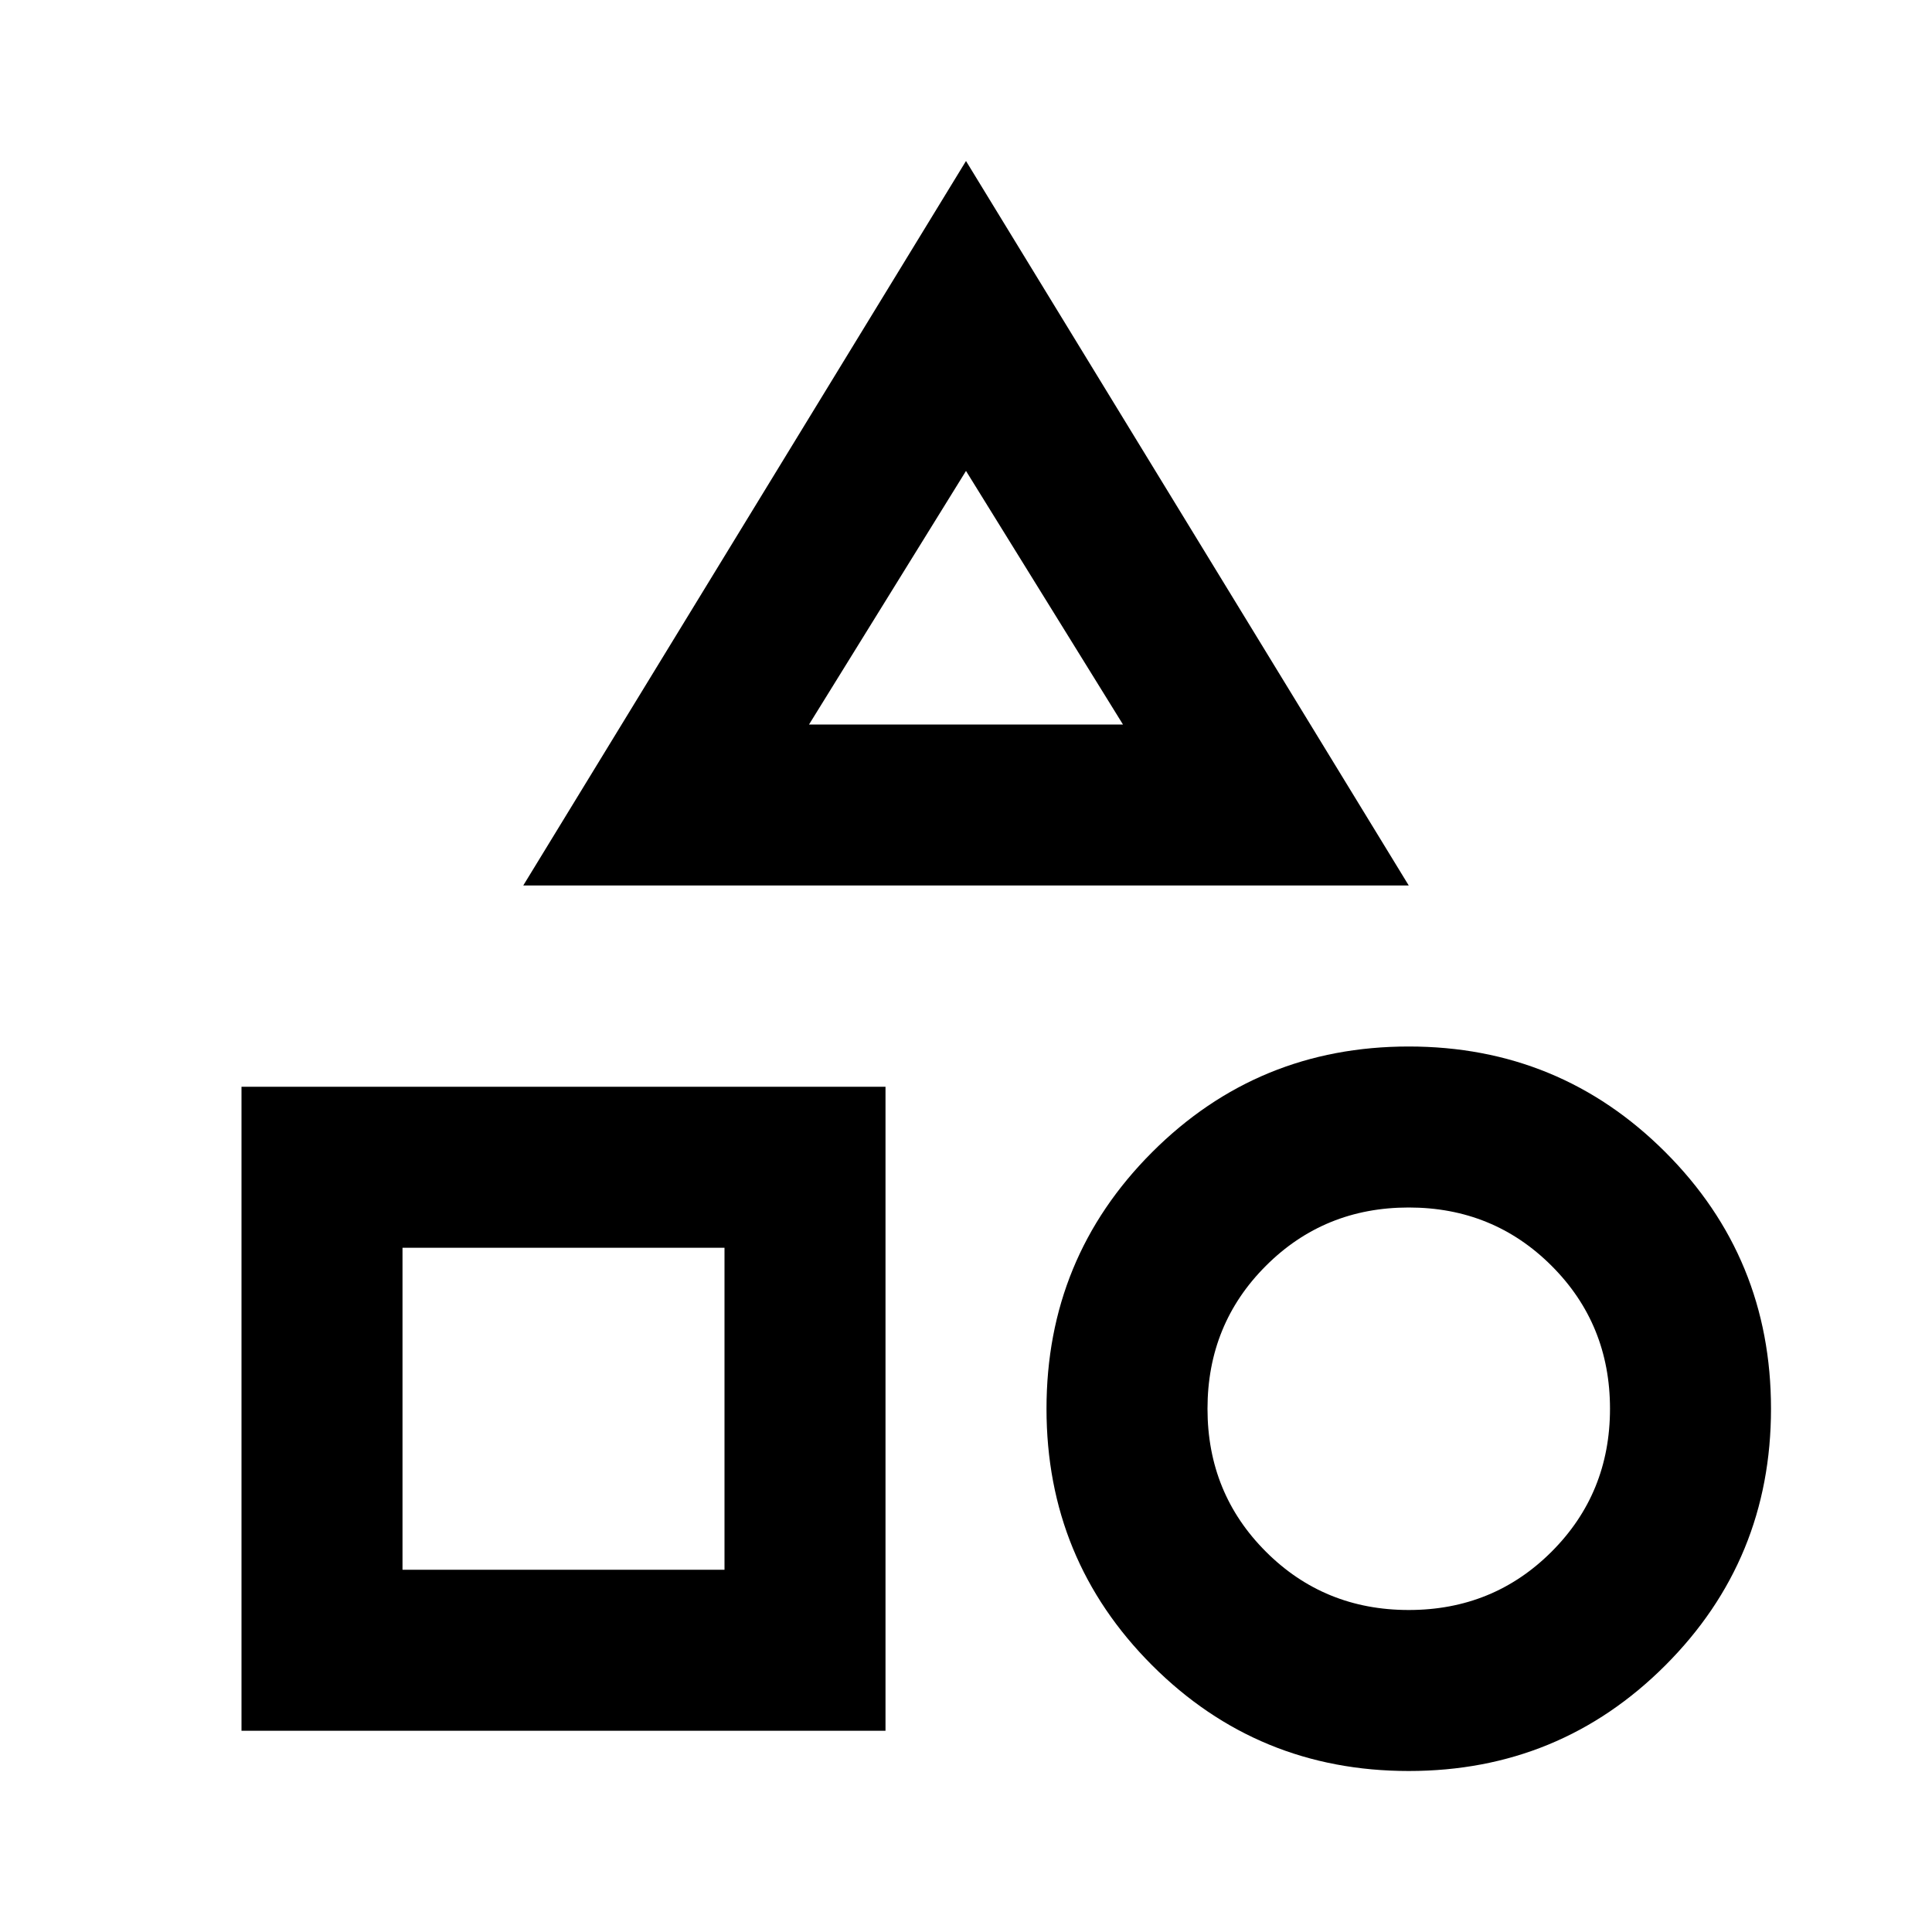
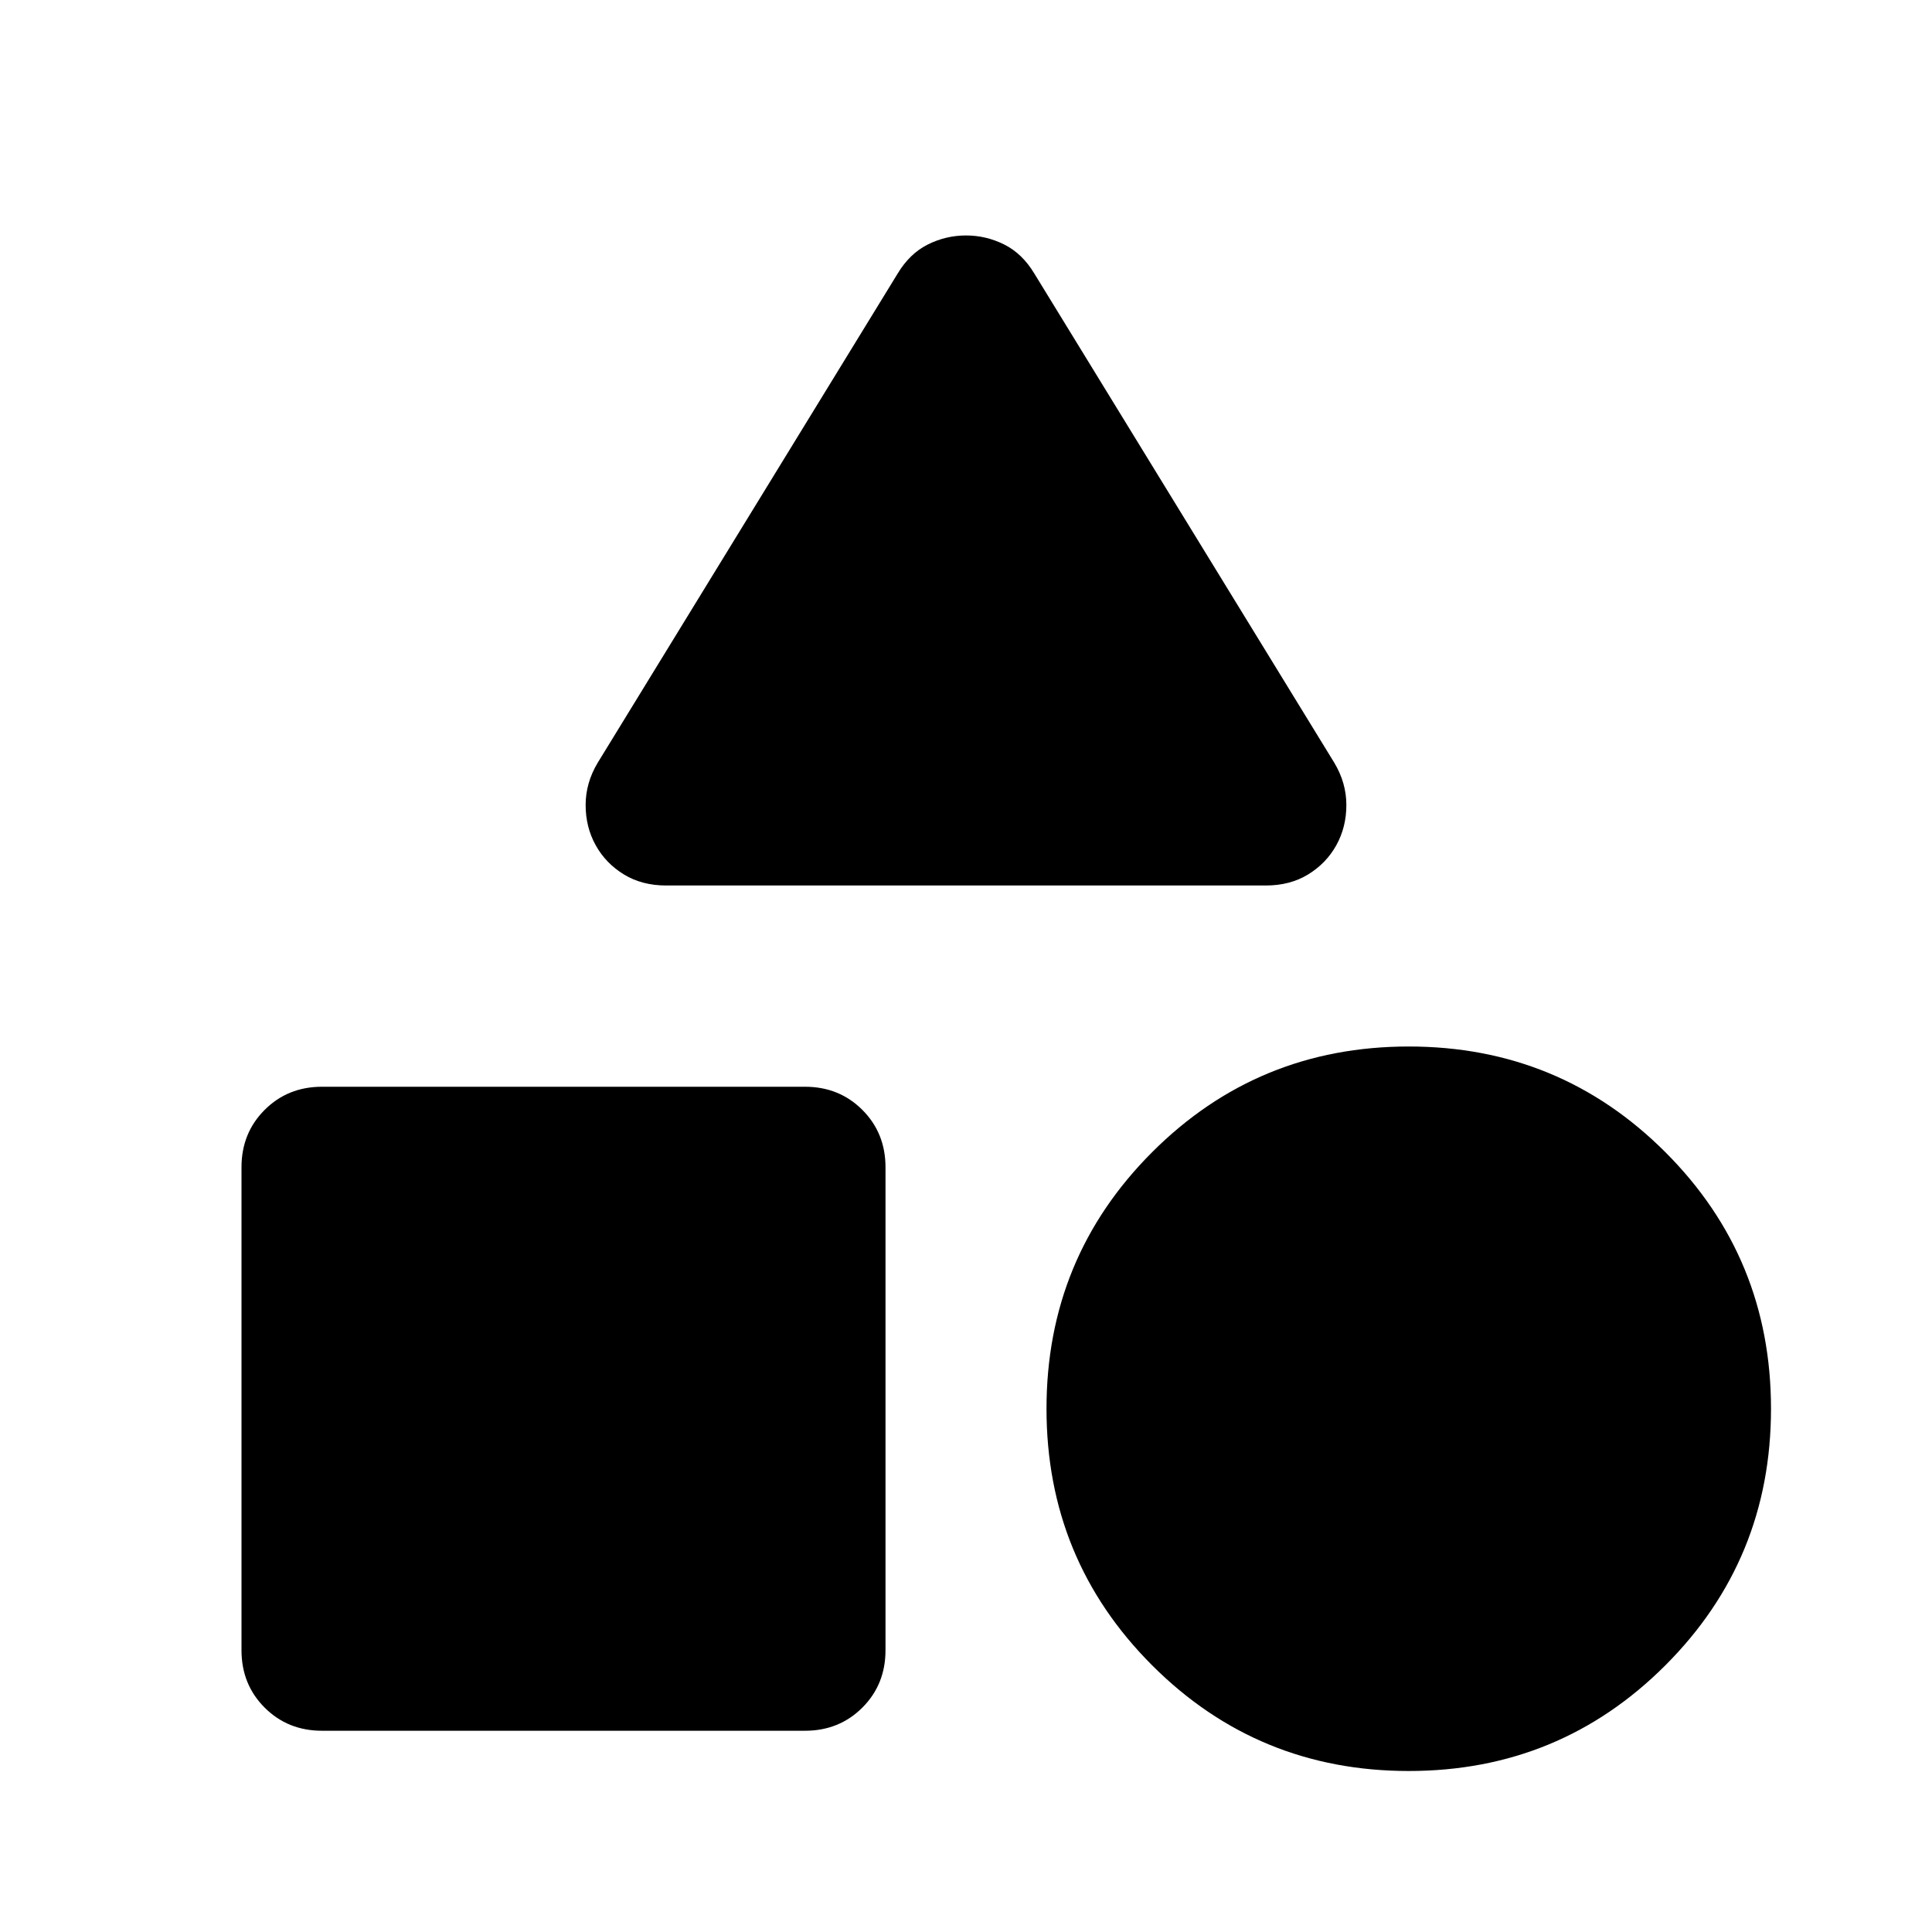
<svg xmlns="http://www.w3.org/2000/svg" viewBox="0 -960 960 960" fill="currentColor">
-   <path d="m260-520 220-360 220 360H260ZM700-80q-75 0-127.5-52.5T520-260q0-75 52.5-127.5T700-440q75 0 127.5 52.5T880-260q0 75-52.5 127.5T700-80Zm-580-20v-320h320v320H120Zm580-60q42 0 71-29t29-71q0-42-29-71t-71-29q-42 0-71 29t-29 71q0 42 29 71t71 29Zm-500-20h160v-160H200v160Zm202-420h156l-78-126-78 126Zm78 0ZM360-340Zm340 80Z" />
+   <path d="m297-581 149-243q6-10 15-14.5t19-4.5q10 0 19 4.5t15 14.5l149 243q6 10 6 21t-5 20q-5 9-14 14.5t-21 5.5H331q-12 0-21-5.5T296-540q-5-9-5-20t6-21ZM700-80q-75 0-127.5-52.5T520-260q0-75 52.5-127.5T700-440q75 0 127.5 52.5T880-260q0 75-52.5 127.5T700-80Zm-580-60v-240q0-17 11.5-28.5T160-420h240q17 0 28.5 11.5T440-380v240q0 17-11.5 28.5T400-100H160q-17 0-28.5-11.5T120-140Z" />
</svg>
